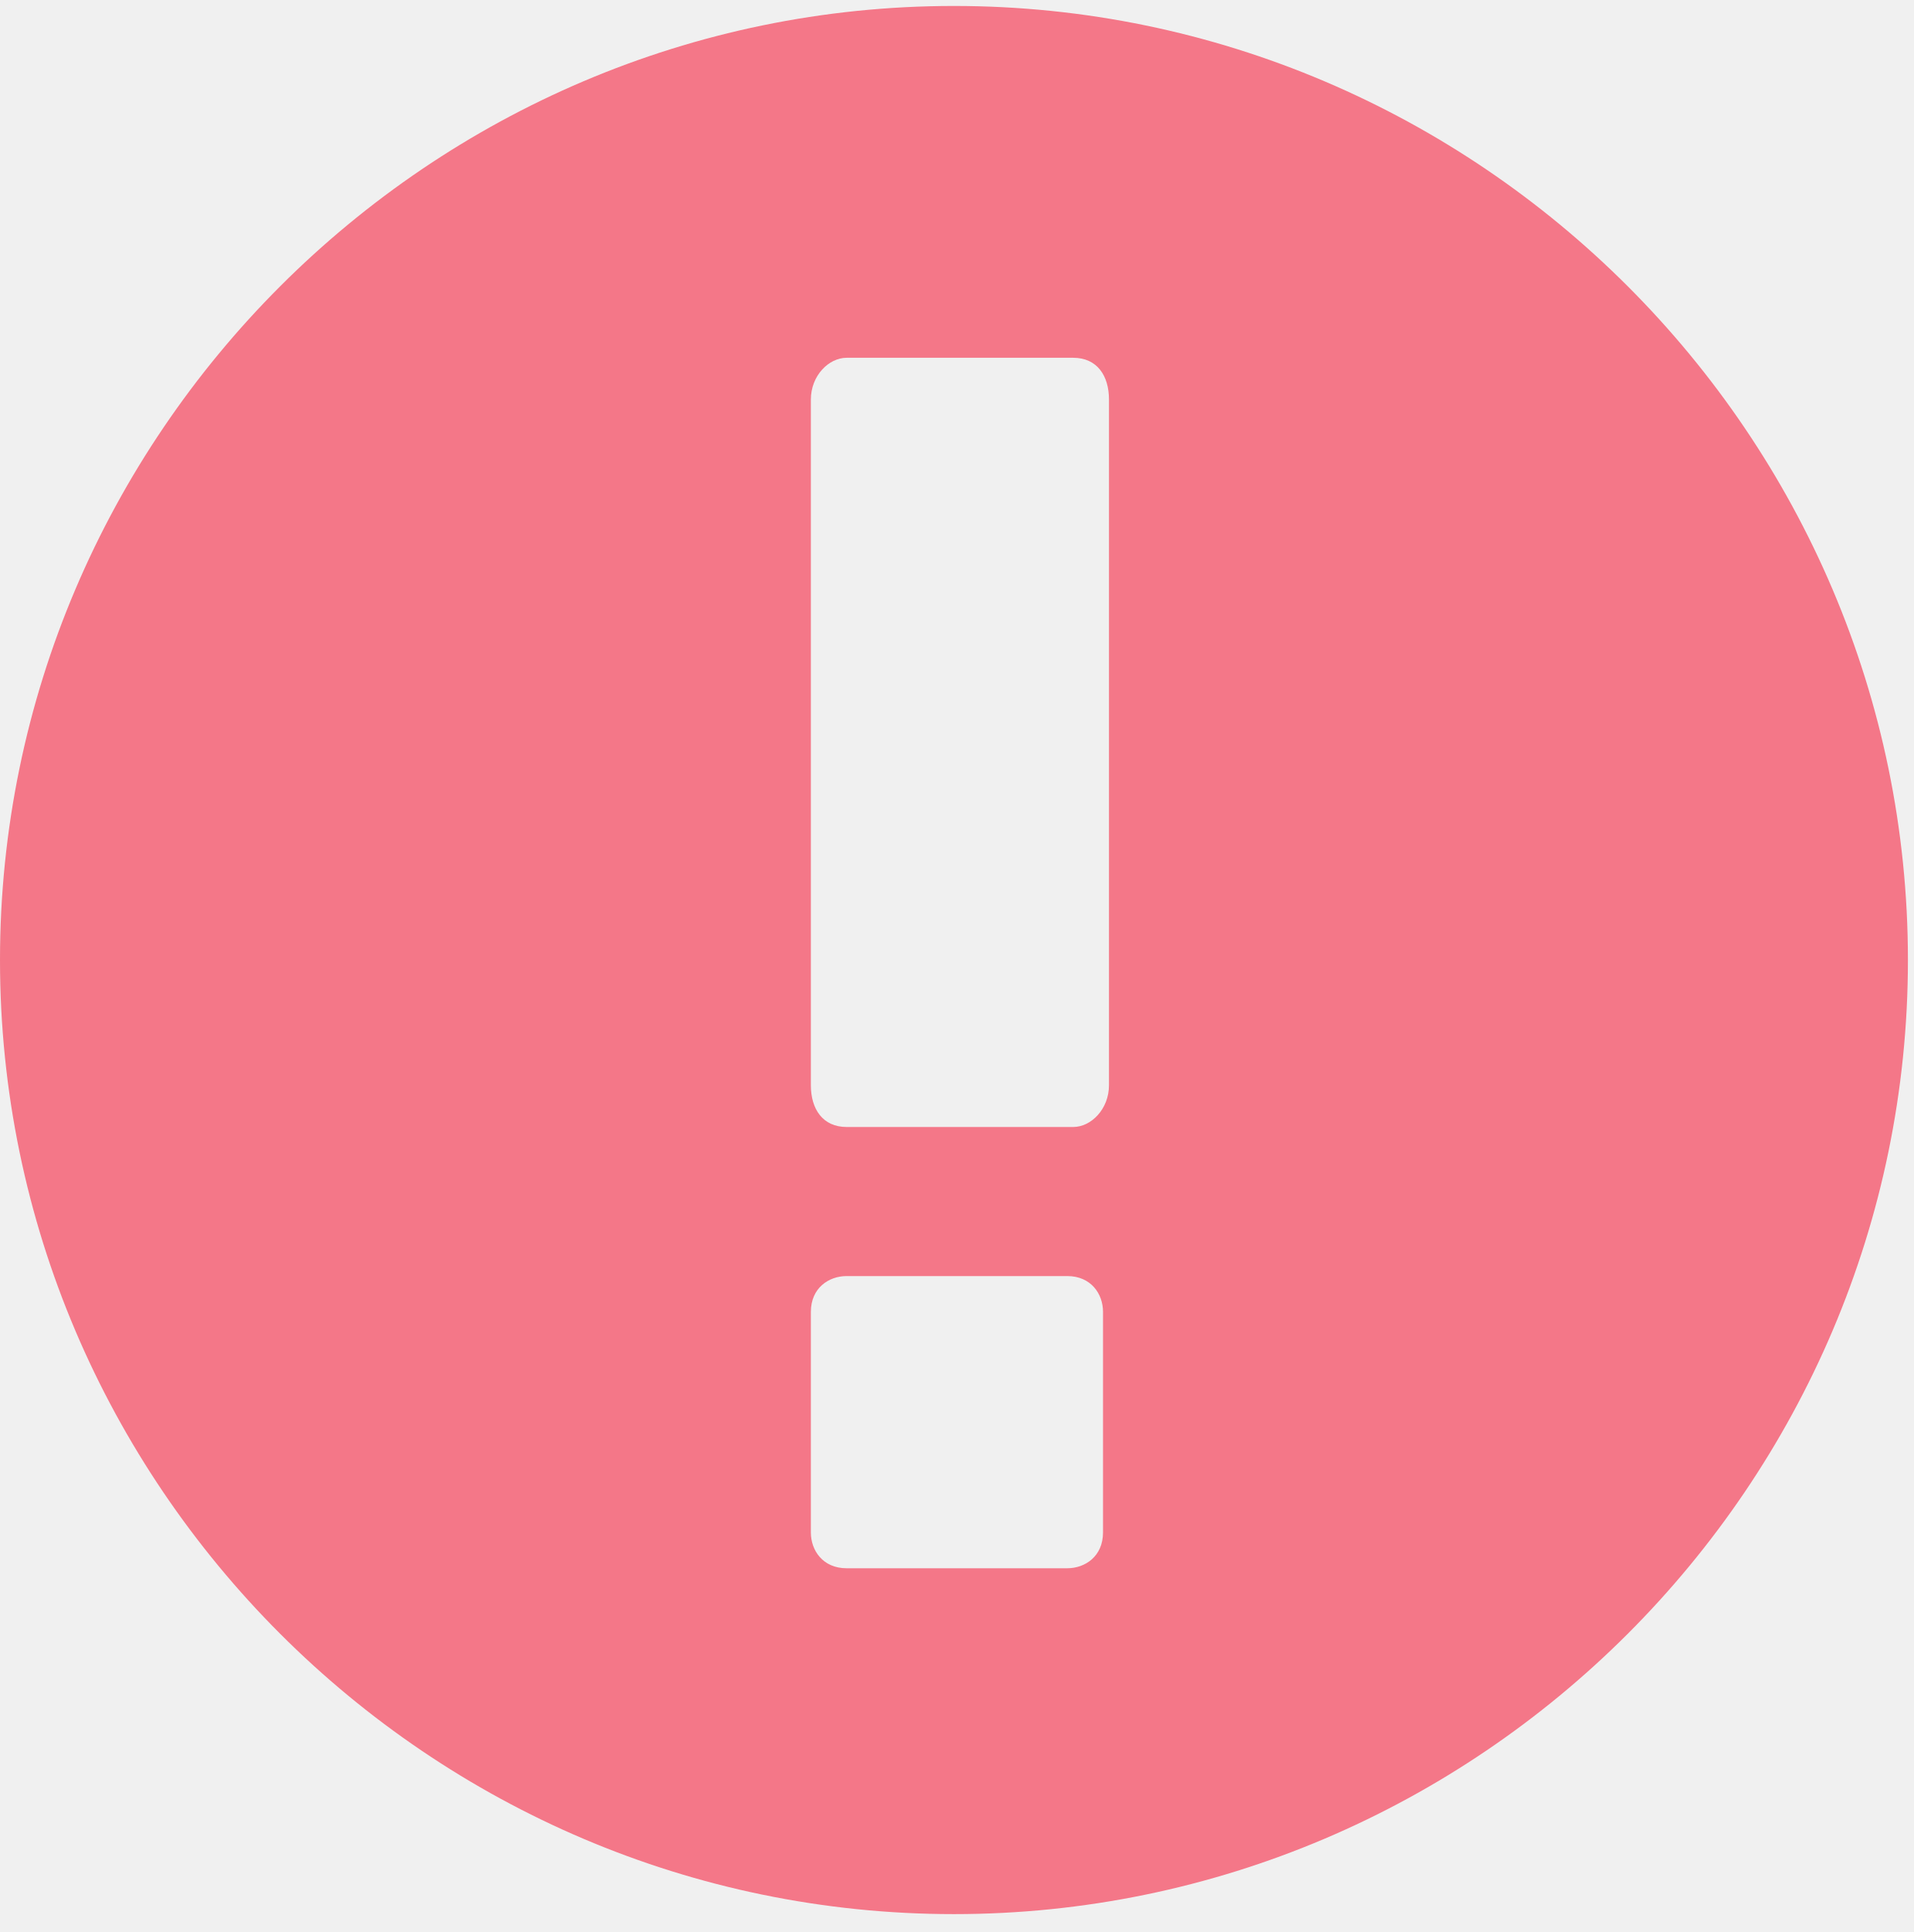
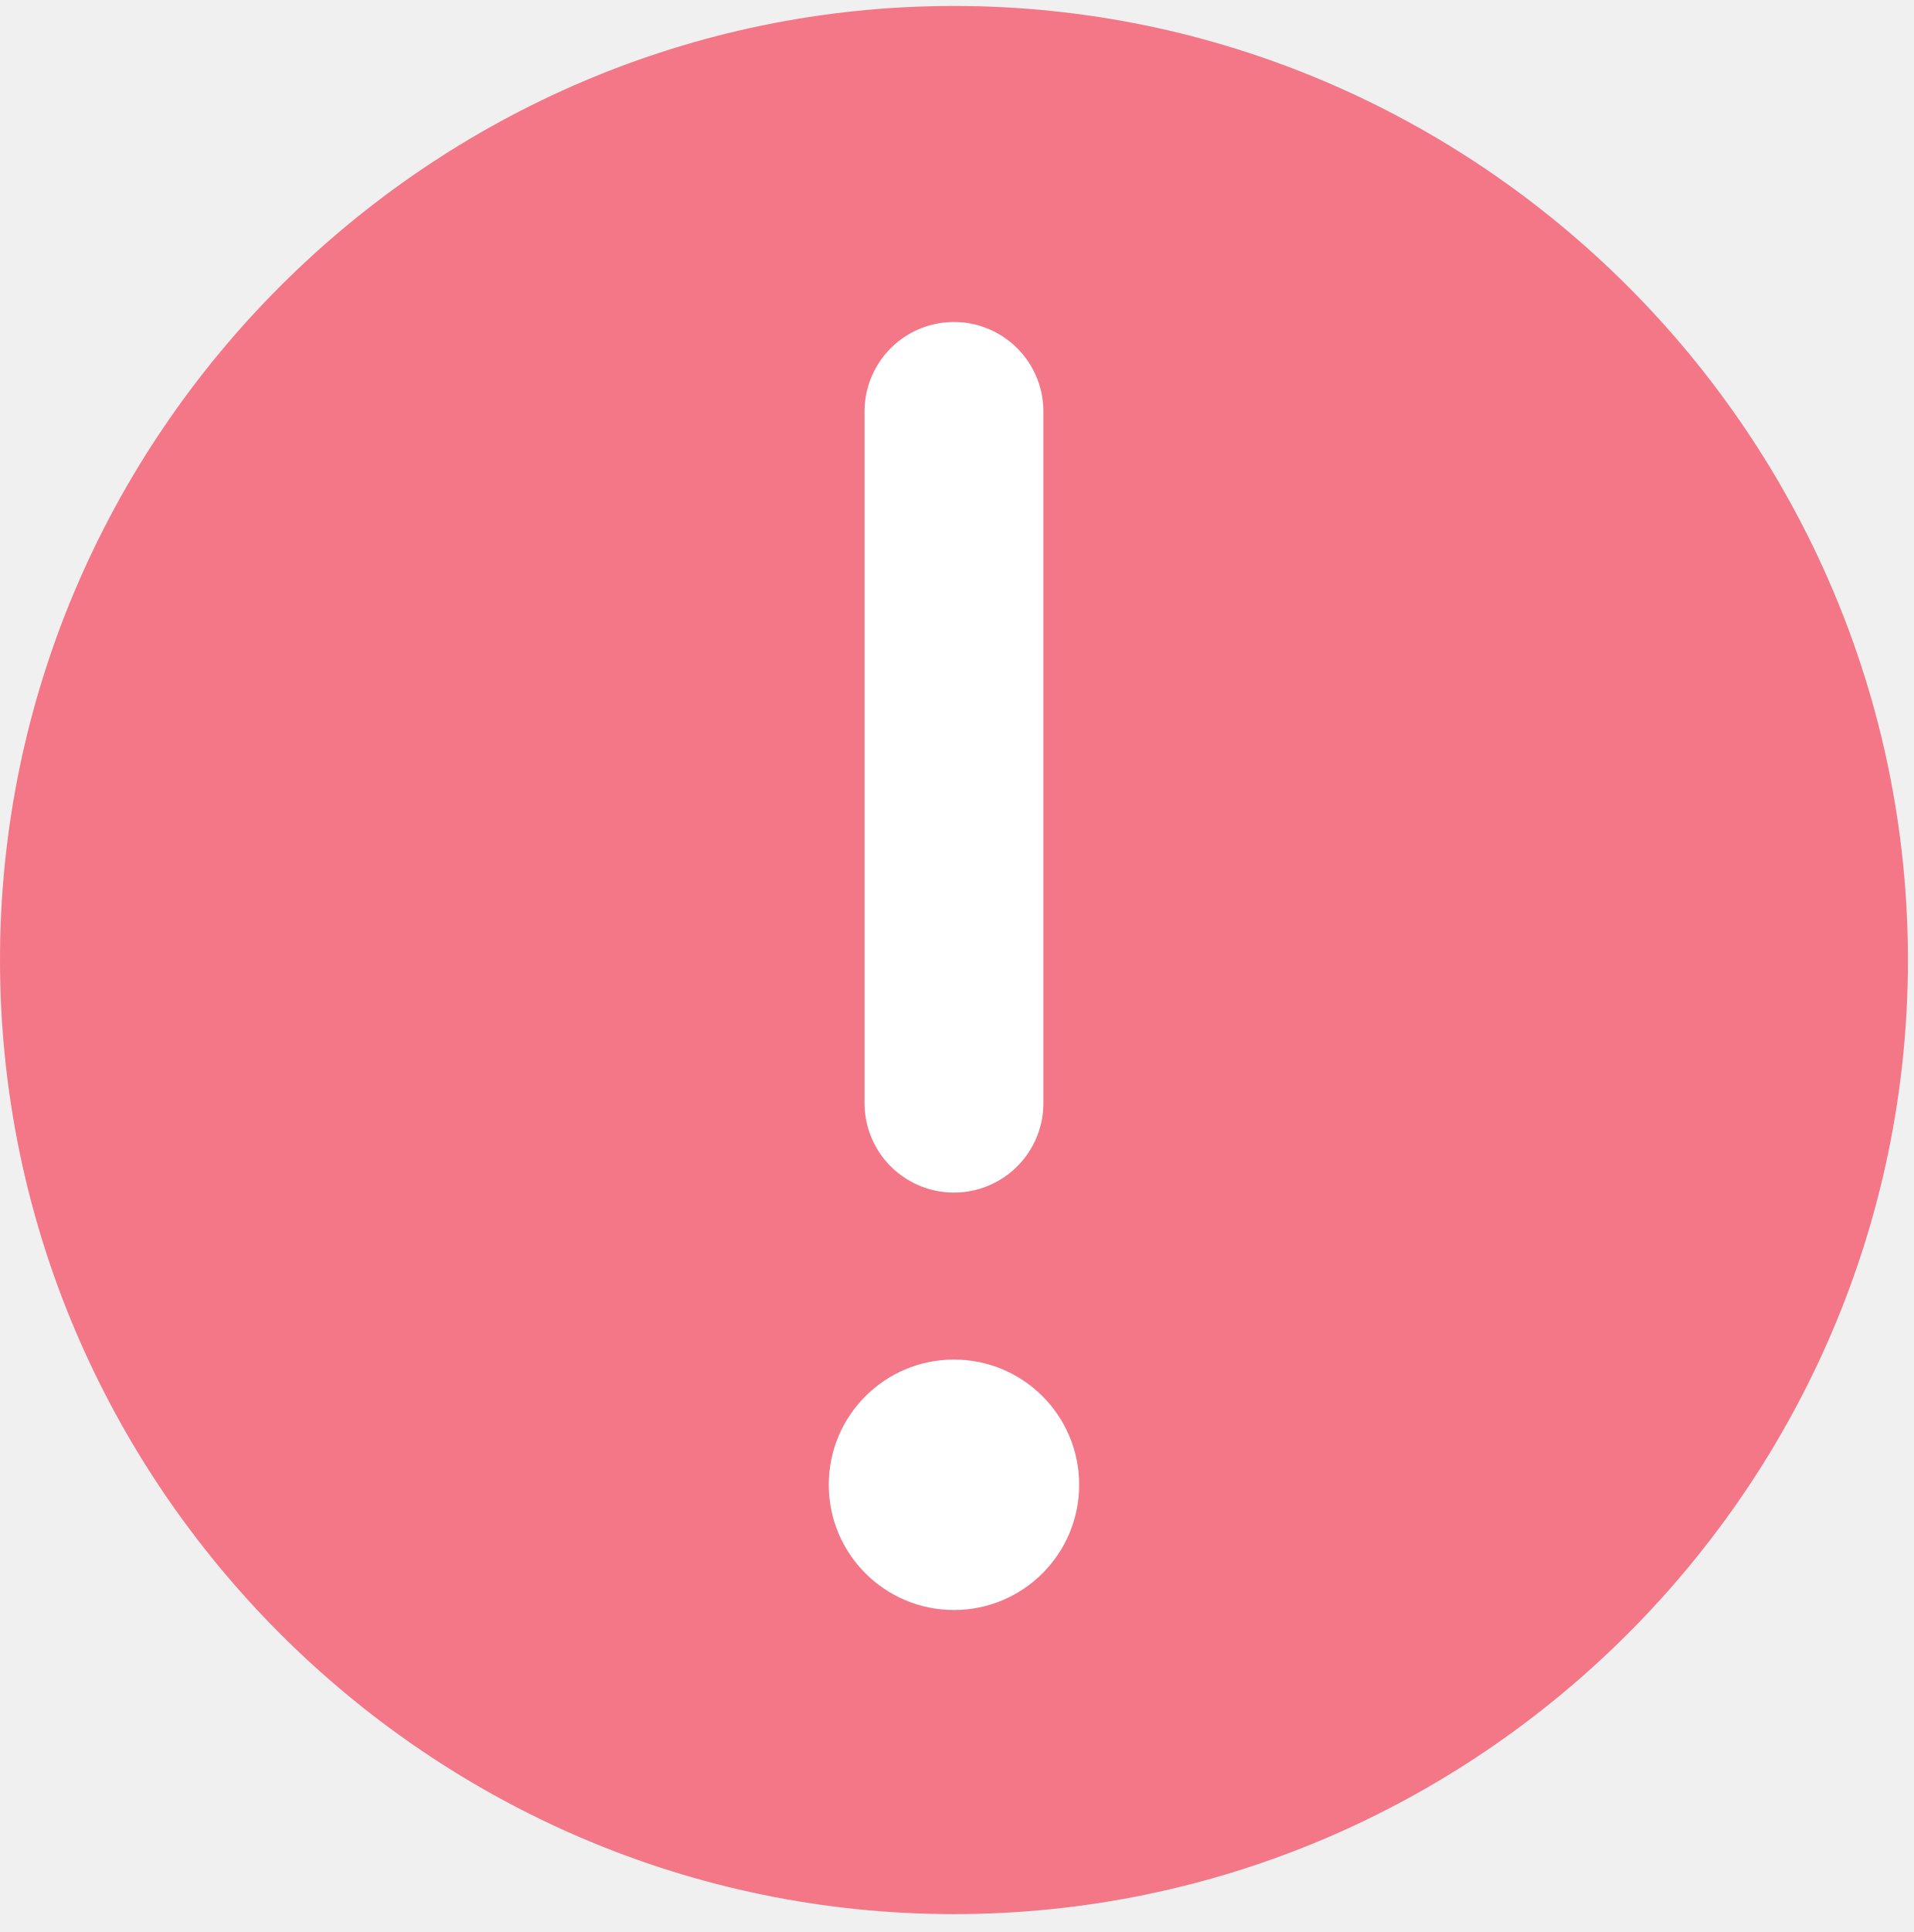
<svg xmlns="http://www.w3.org/2000/svg" version="1.1" id="Layer_1" x="0px" y="0px" viewBox="0 0 32.1 32.4" style="enable-background:new 0 0 32.1 32.4;" xml:space="preserve">
  <style type="text/css">
	.st0{fill:#F47788;}
+ 	.st1{fill:#FFFFFF;}
+ 	.st2{fill:none;stroke:#FFFFFF;stroke-width:3;stroke-linecap:round;stroke-miterlimit:10;}
</style>
-   <path class="st0" d="M16,0.1c-8.8,0-16,7.2-16,16s7.2,16,16,16s16-7.2,16-16S24.8,0.1,16,0.1z M18.5,25.7c0,0.4-0.3,0.6-0.6,0.6  h-3.7c-0.4,0-0.6-0.3-0.6-0.6V22c0-0.4,0.3-0.6,0.6-0.6h3.7c0.4,0,0.6,0.3,0.6,0.6V25.7z M18.6,18.2c0,0.4-0.3,0.7-0.6,0.7h-3.8  c-0.4,0-0.6-0.3-0.6-0.7V6.7c0-0.4,0.3-0.7,0.6-0.7H18c0.4,0,0.6,0.3,0.6,0.7V18.2z" />
+   <path class="st0" d="M16,0.1c-8.8,0-16,7.2-16,16s7.2,16,16,16s16-7.2,16-16S24.8,0.1,16,0.1z" />
+   <circle class="st1" cx="16" cy="24.9" r="2.1" />
+   <line class="st2" x1="16" y1="18.5" x2="16" y2="6.9" />
</svg>
